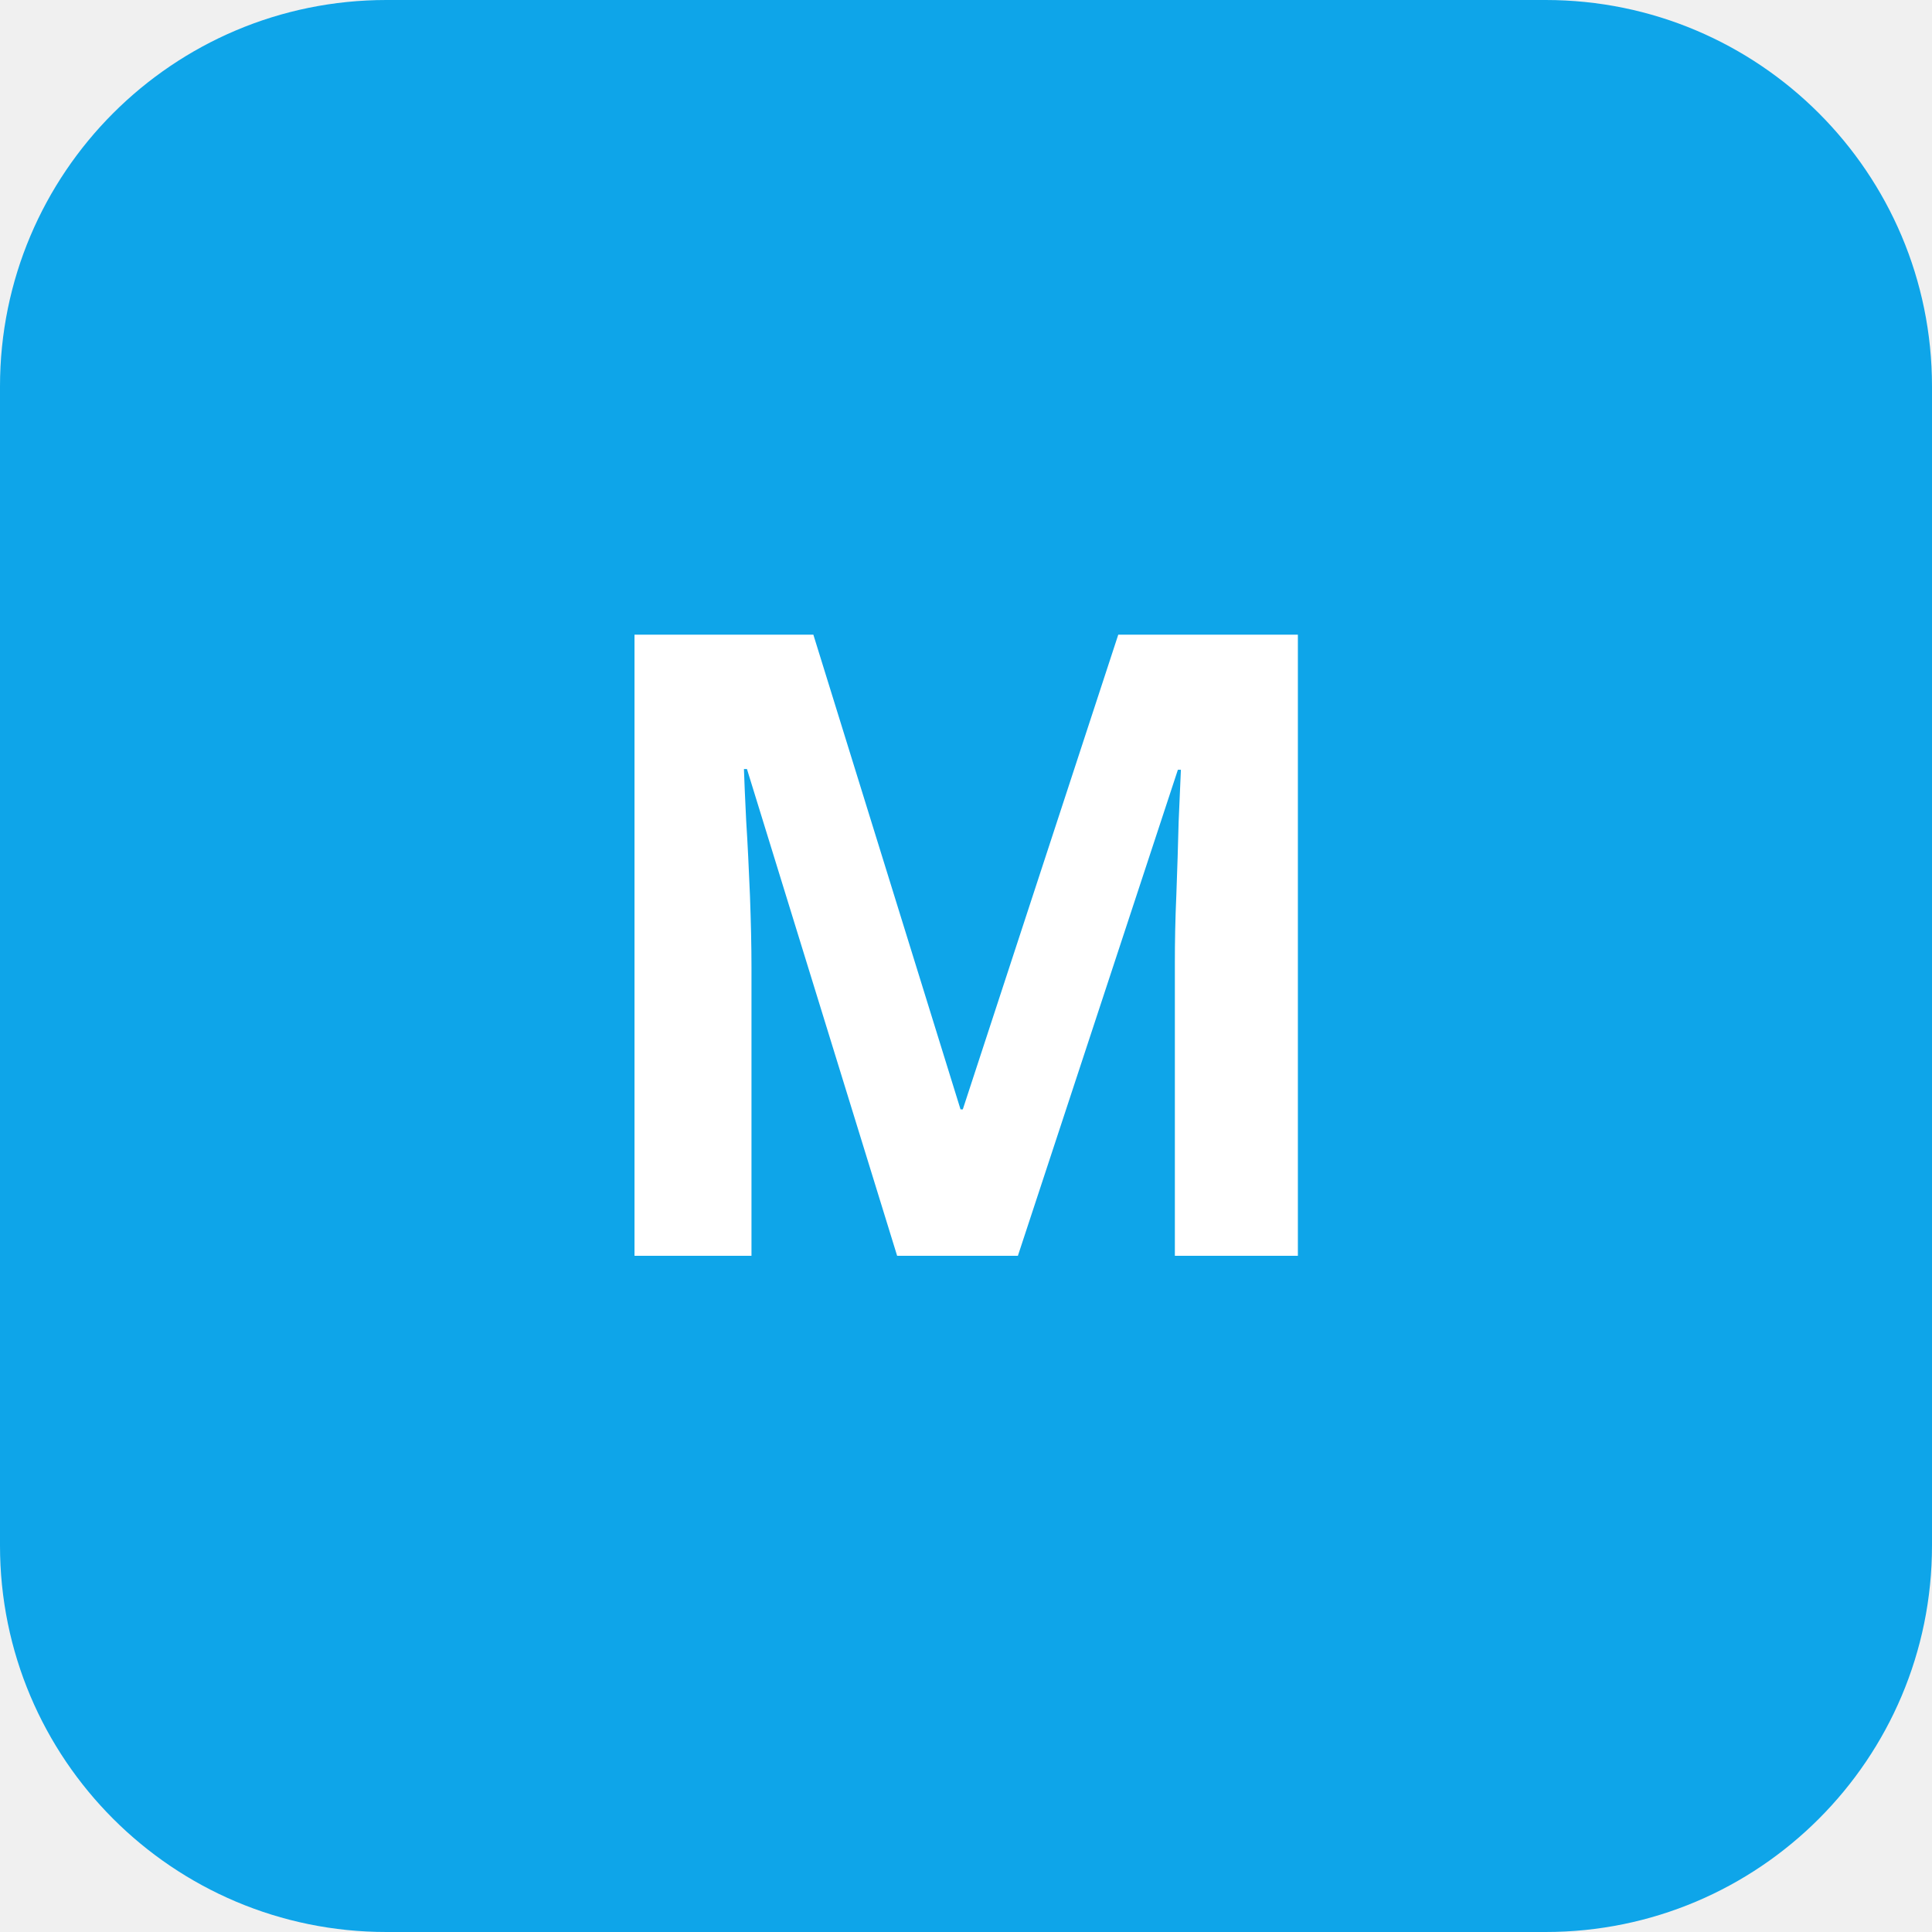
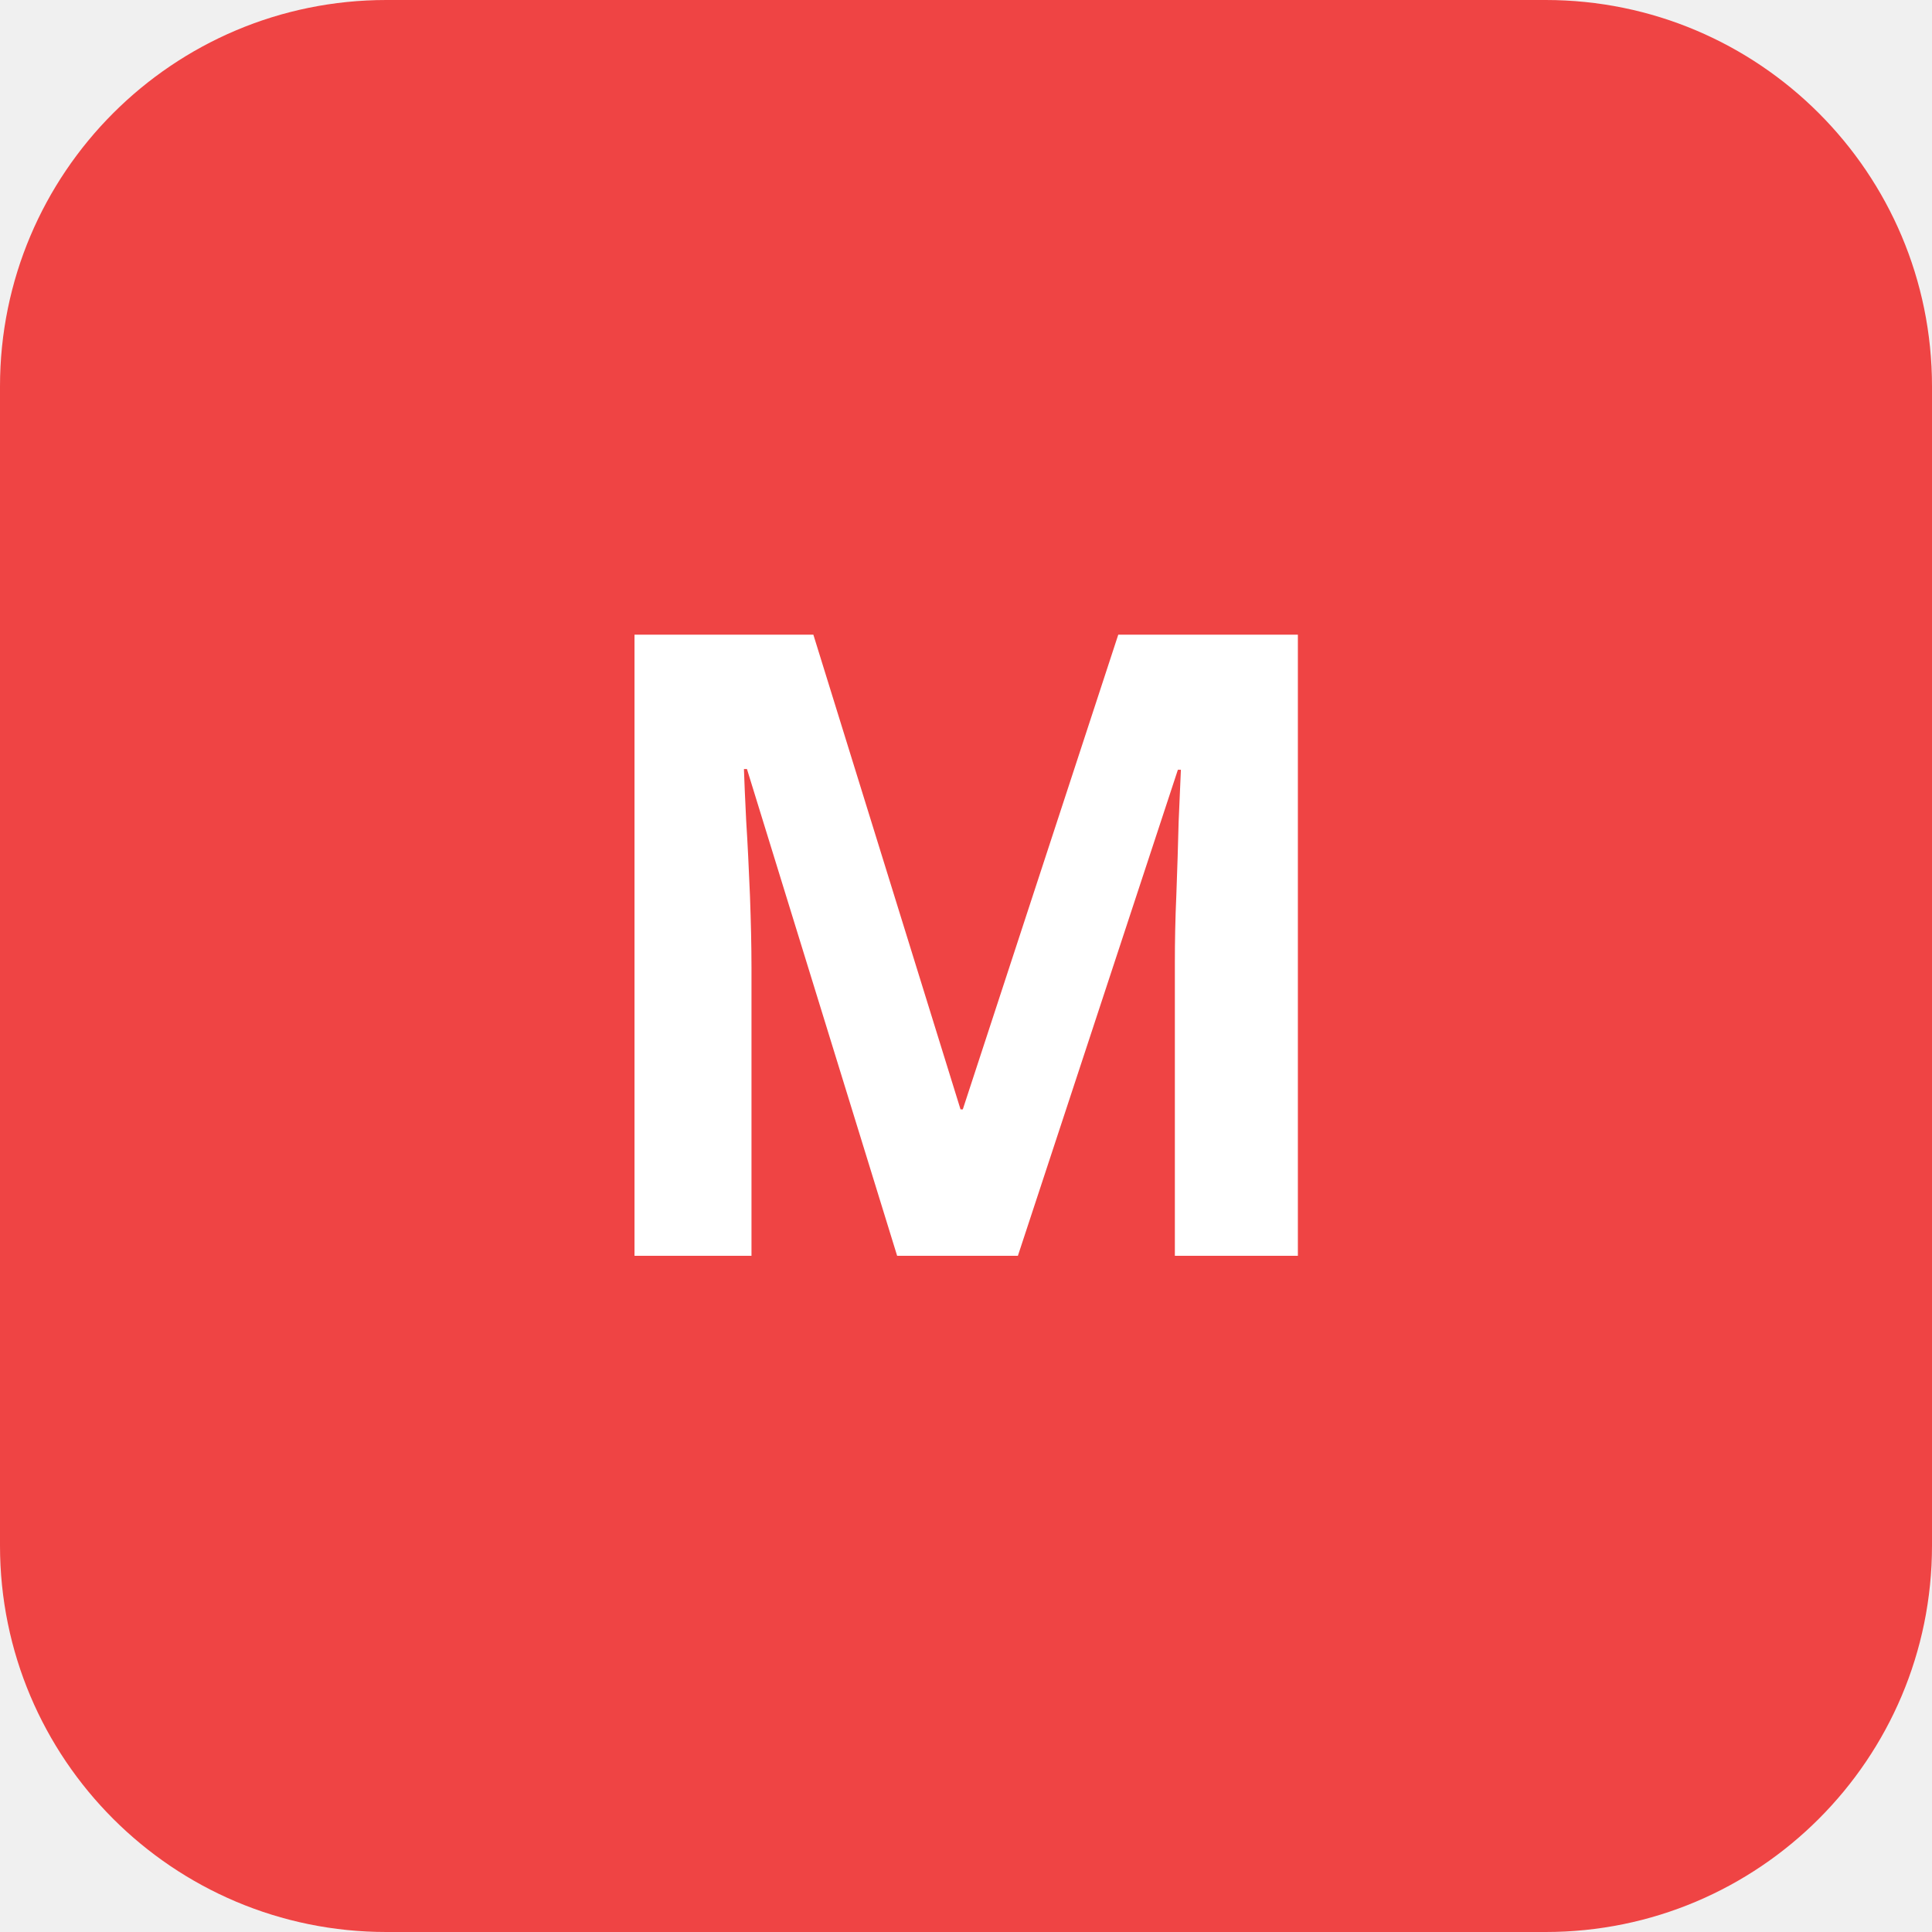
<svg xmlns="http://www.w3.org/2000/svg" viewBox="0 0 40 40">
-   <rect width="40" height="40" rx="8" fill="#0EA5E9" />
+   <rect width="40" height="40" rx="8" fill="#EF4444" />
  <text x="20" y="26" text-anchor="middle" fill="white" font-size="18" font-family="system-ui" font-weight="600">M</text>
</svg>
